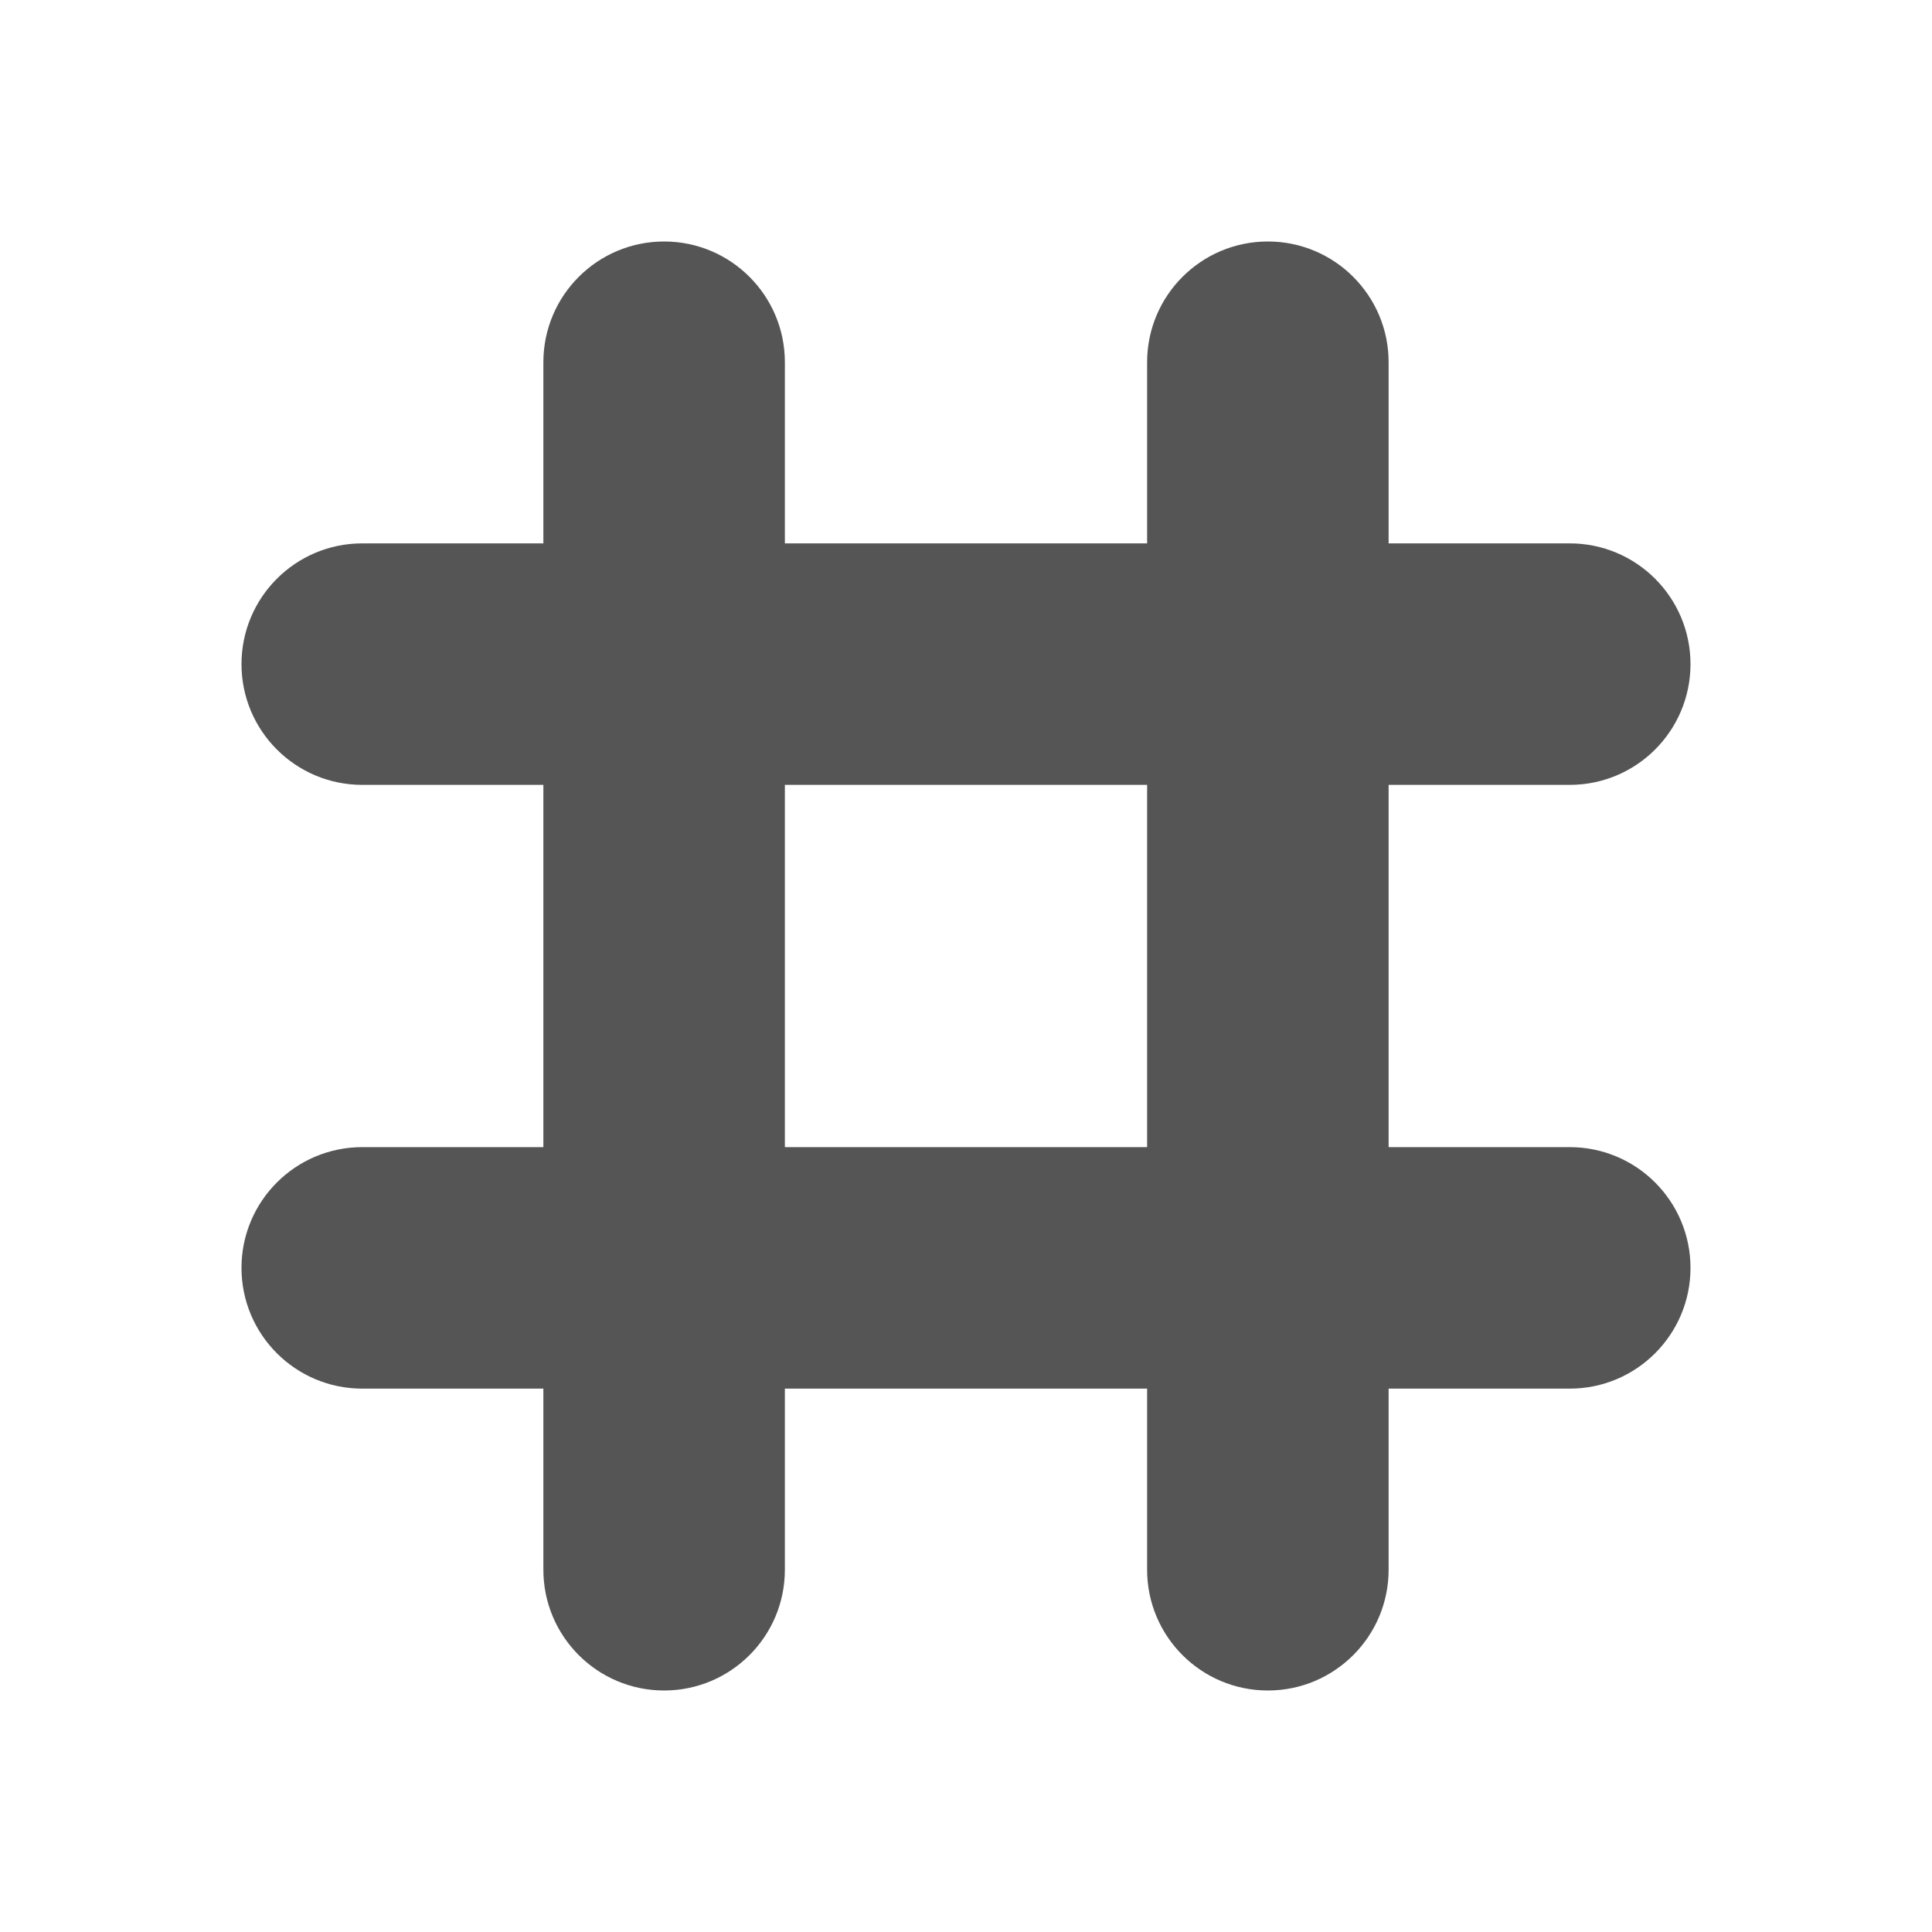
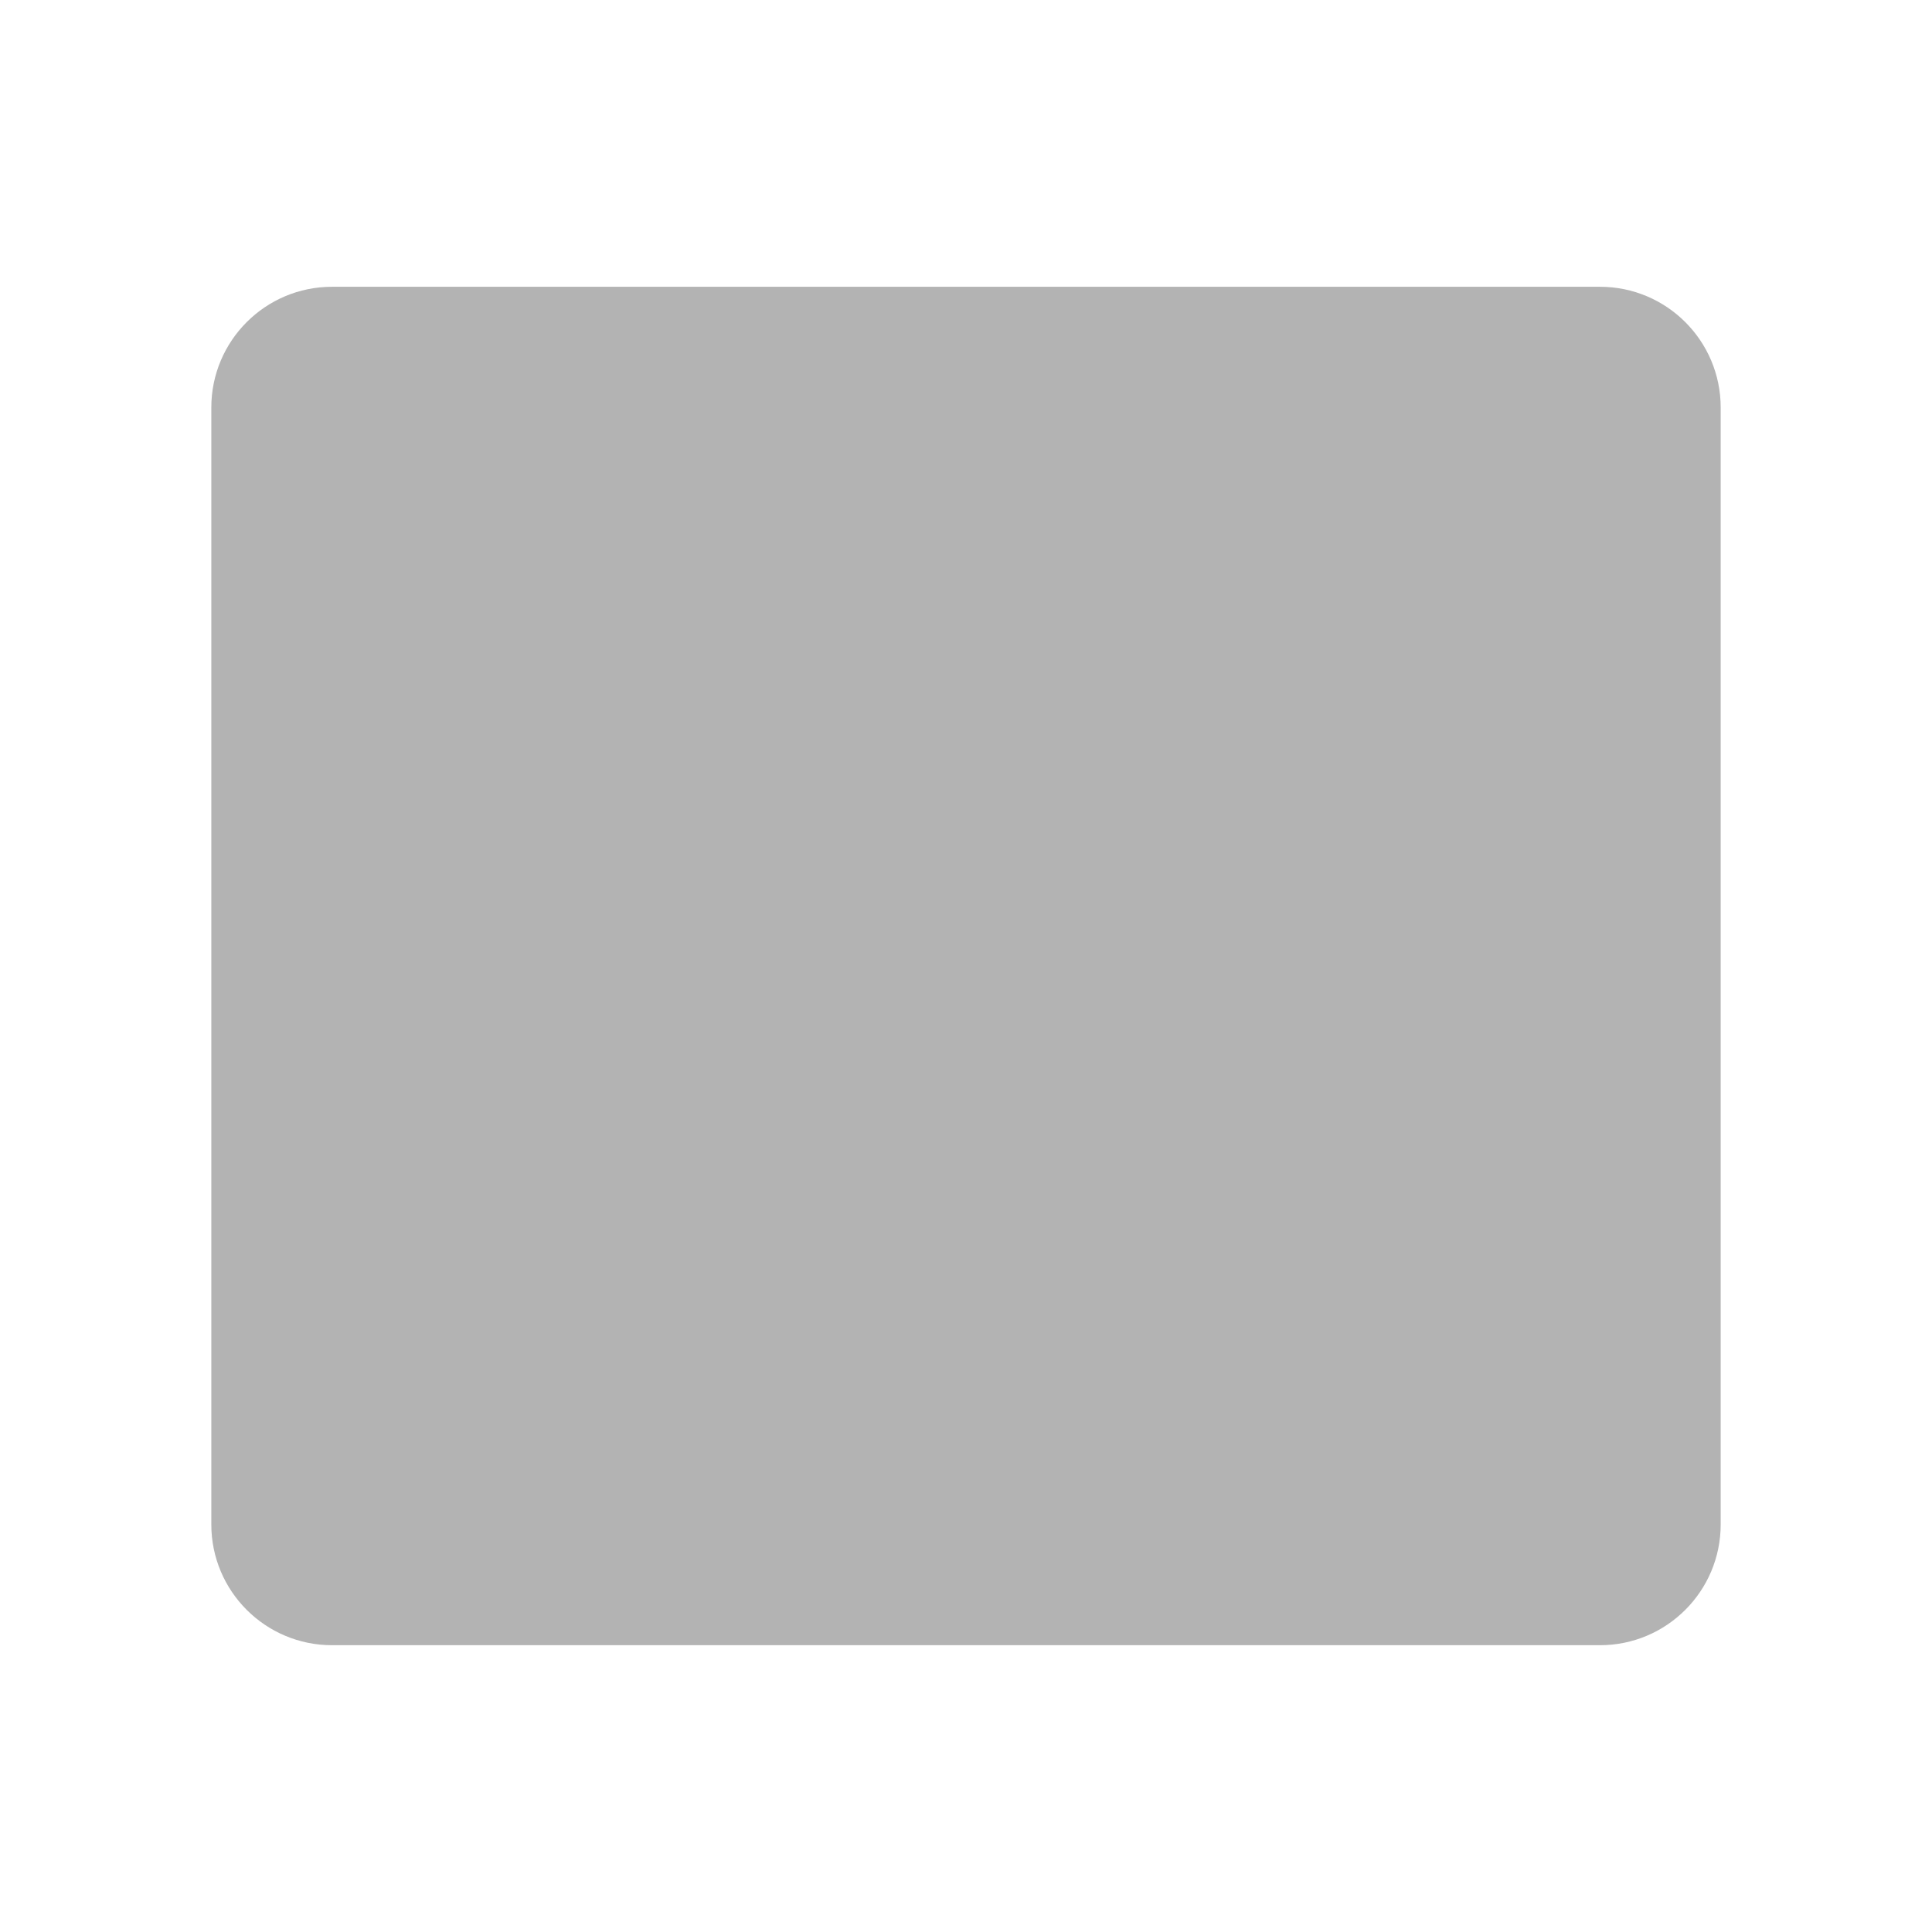
<svg xmlns="http://www.w3.org/2000/svg" width="512" height="512" viewBox="0 0 135.467 135.467">
-   <style>
-     @media (prefers-color-scheme: dark) {
-      .a { fill: #ddd }
-     }
- </style>
-   <rect class="a" style="fill:#555;stroke-width:.276" width="16.933" height="101.6" x="38.1" y="16.933" rx="8.467" ry="8.467" />
-   <rect class="a" style="fill:#555;stroke-width:.276" width="16.933" height="101.6" x="80.433" y="16.933" rx="8.467" ry="8.467" />
-   <rect class="a" style="fill:#555;stroke-width:.276" width="16.933" height="101.6" x="-97.367" y="16.933" transform="rotate(-90)" rx="8.467" ry="8.467" />
-   <rect class="a" style="fill:#555;stroke-width:.276" width="16.933" height="101.6" x="38.1" y="-118.533" transform="rotate(90)" rx="8.467" ry="8.467" />
+   <circle style="fill:#4d4d4d;stroke:#000;stroke-width:.265" cx="172.607" cy="41.616" r=".039" />
+   <rect style="fill:#b3b3b3;stroke-width:.276" width="95.25" height="105.833" x="20.108" y="-120.65" rx="8.467" ry="8.467" transform="rotate(90)" />
</svg>
